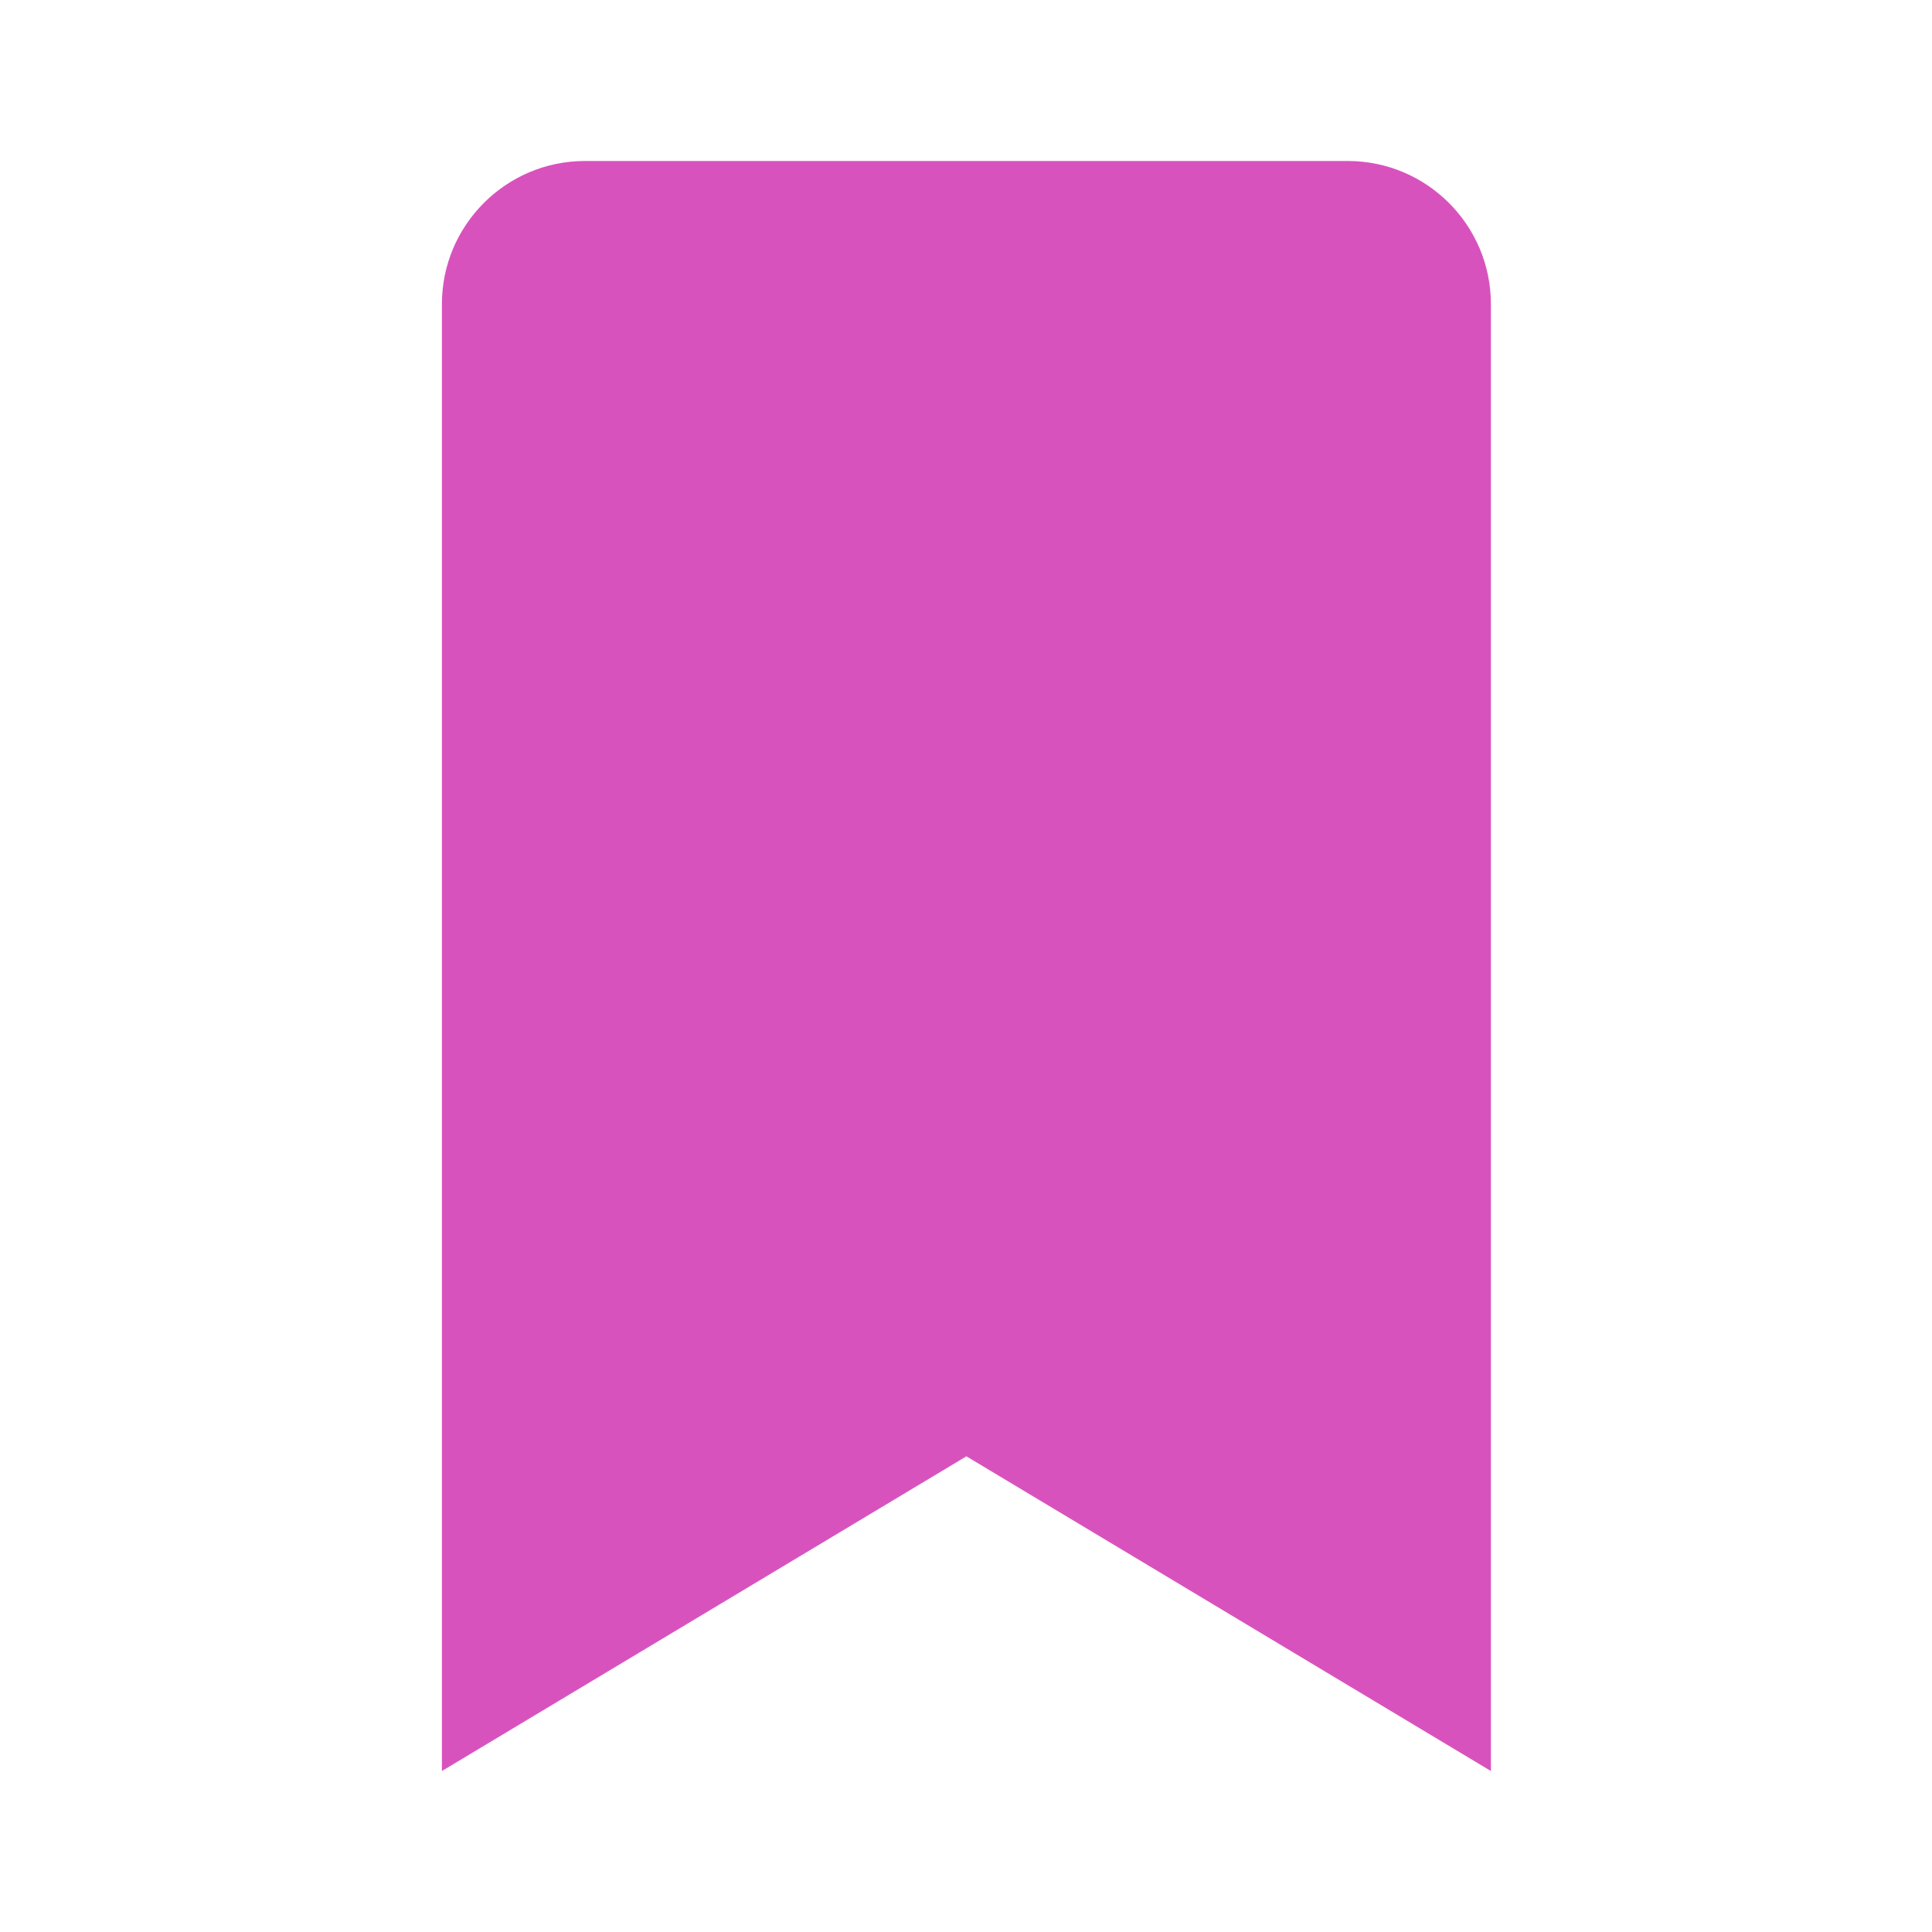
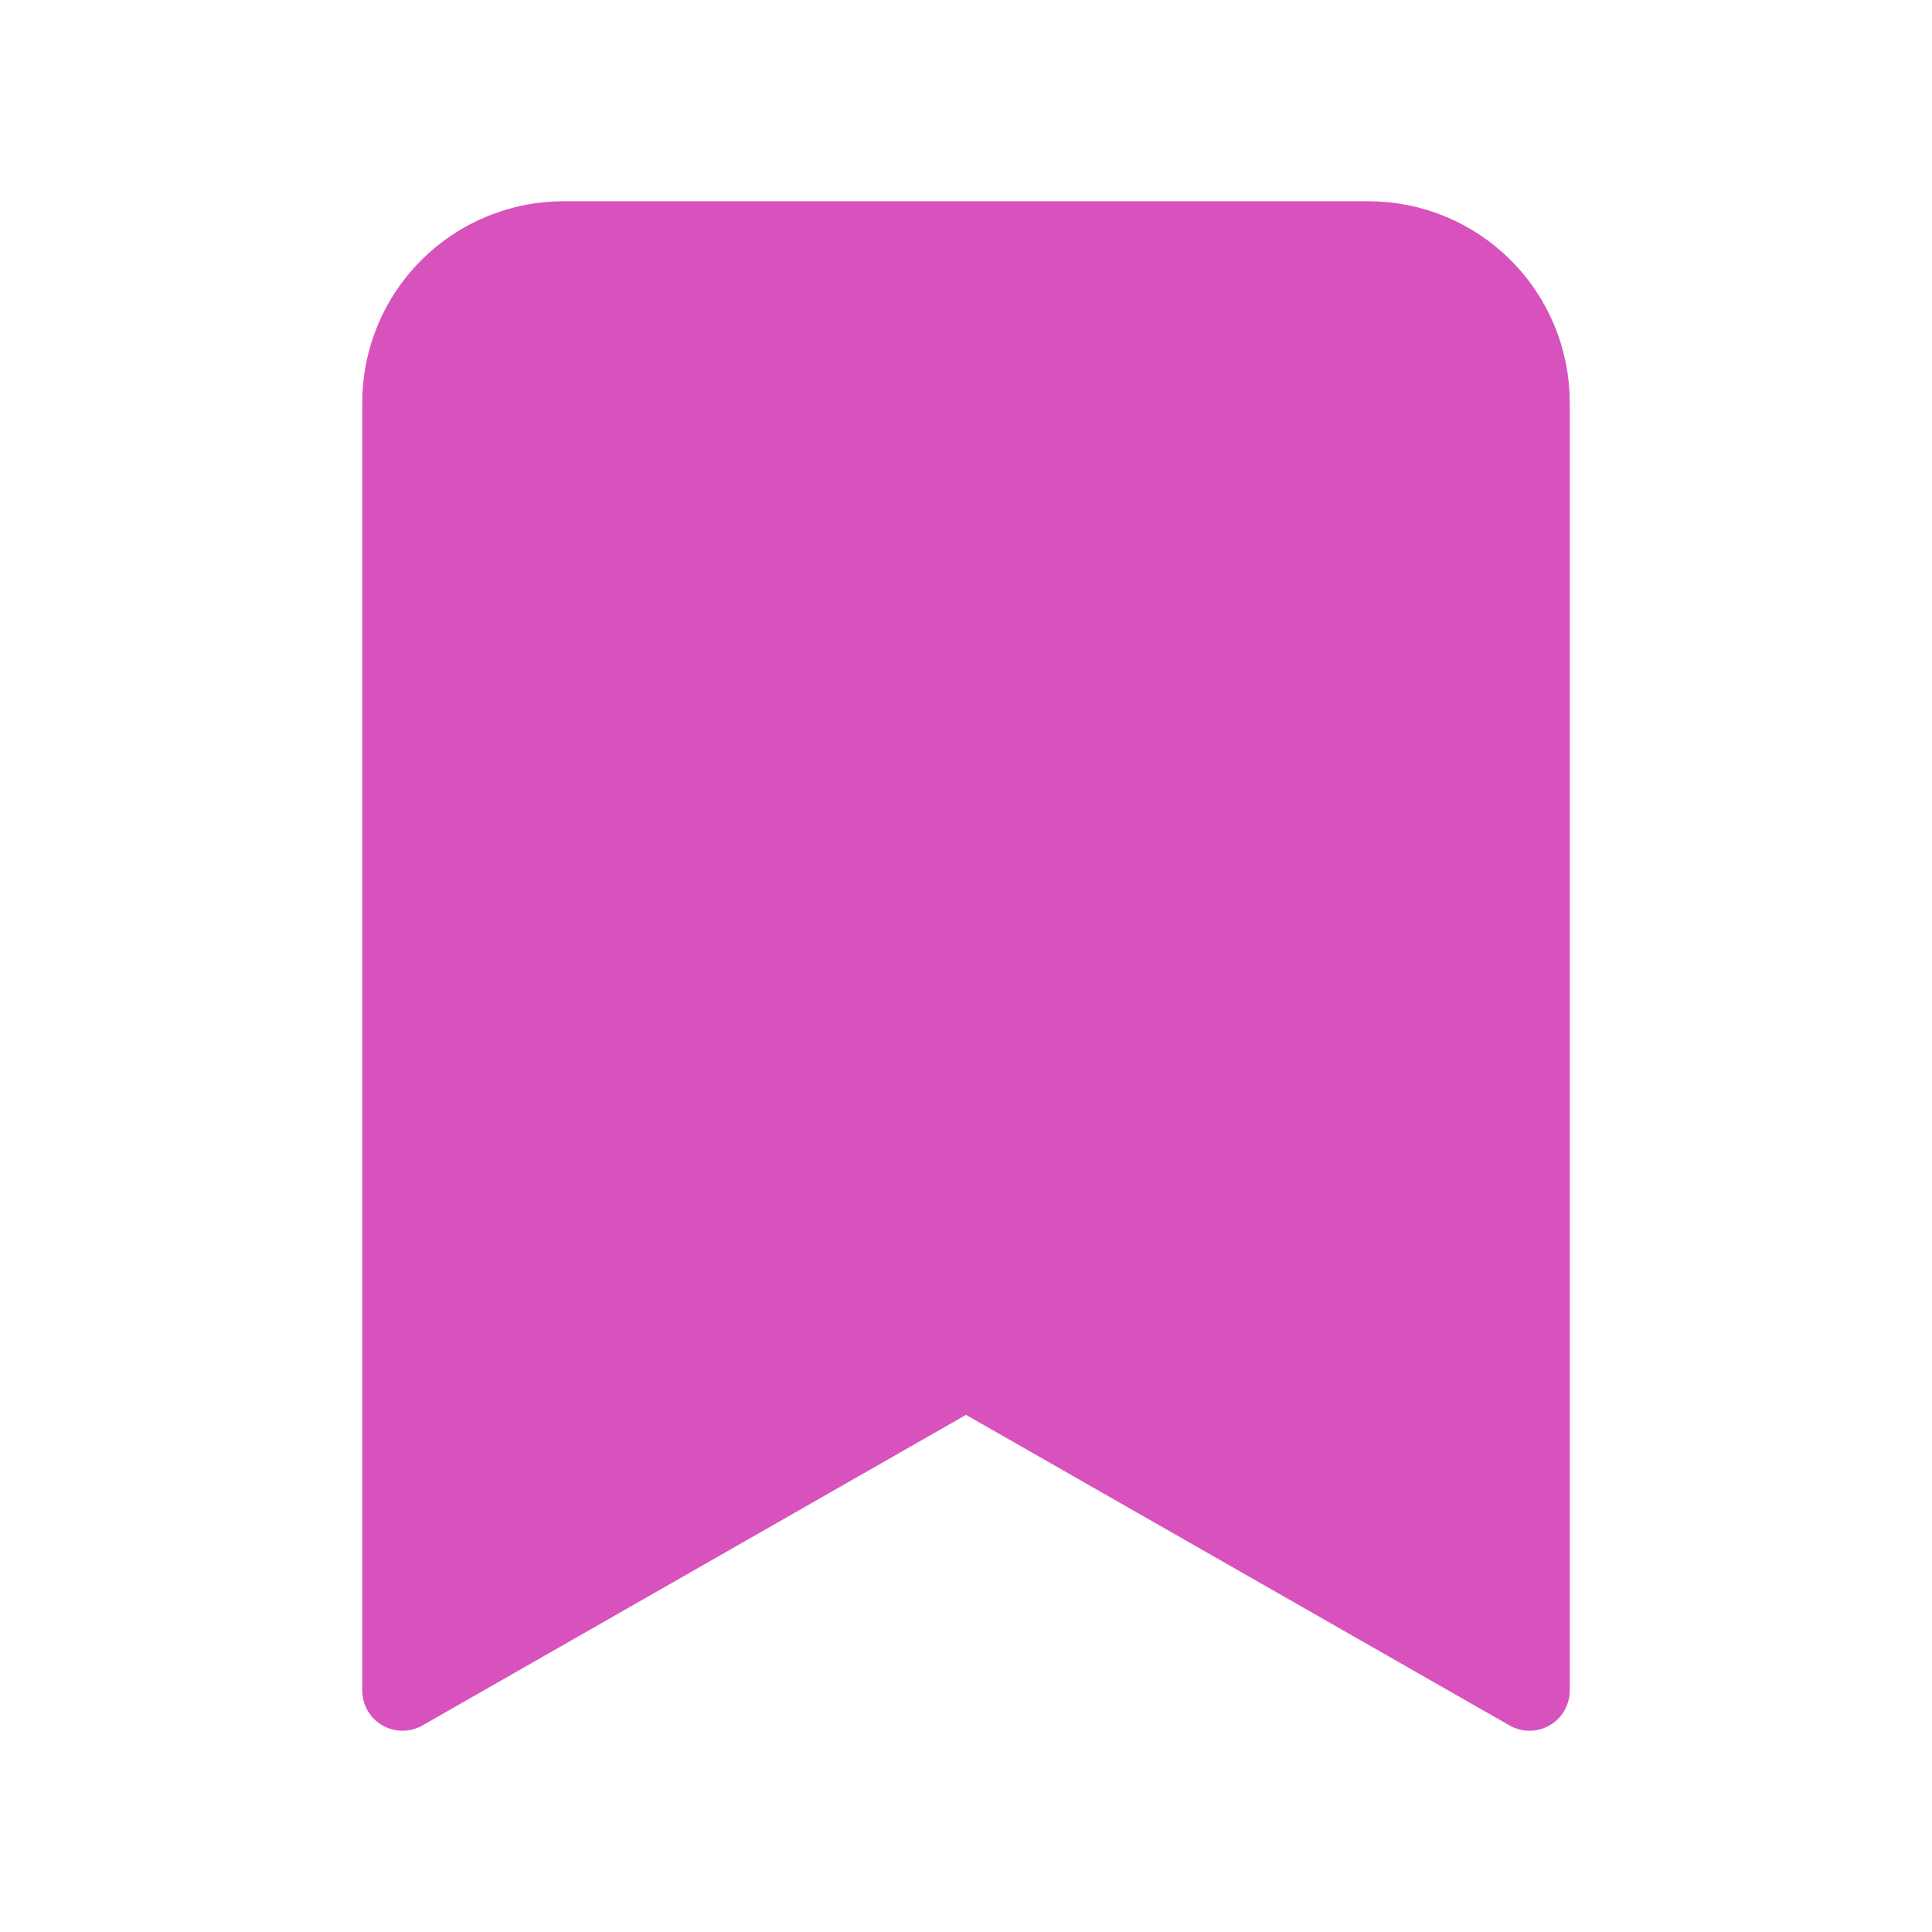
<svg xmlns="http://www.w3.org/2000/svg" viewBox="0 0 24 24">
-   <g fill="#D852BE" transform="matrix(0.01041667 0 0 0.01041667 2 2)">
-     <path d="M1585.963 1920 960.48 1544.711 335 1920V170.586C335 76.536 411.536 0 505.586 0h909.79c94.05 0 170.587 76.536 170.587 170.586V1920Z" fill-rule="evenodd" />
+   <g fill="none">
+     <path d="M19 21L12 17L5 21V5C5 4.47 5.211 3.961 5.586 3.586C5.961 3.211 6.47 3 7 3H17C17.53 3 18.039 3.211 18.414 3.586C18.789 3.961 19 4.47 19 5V21Z" fill="#D852BE" stroke="#D852BE" stroke-linecap="round" stroke-linejoin="round" />
  </g>
</svg>
